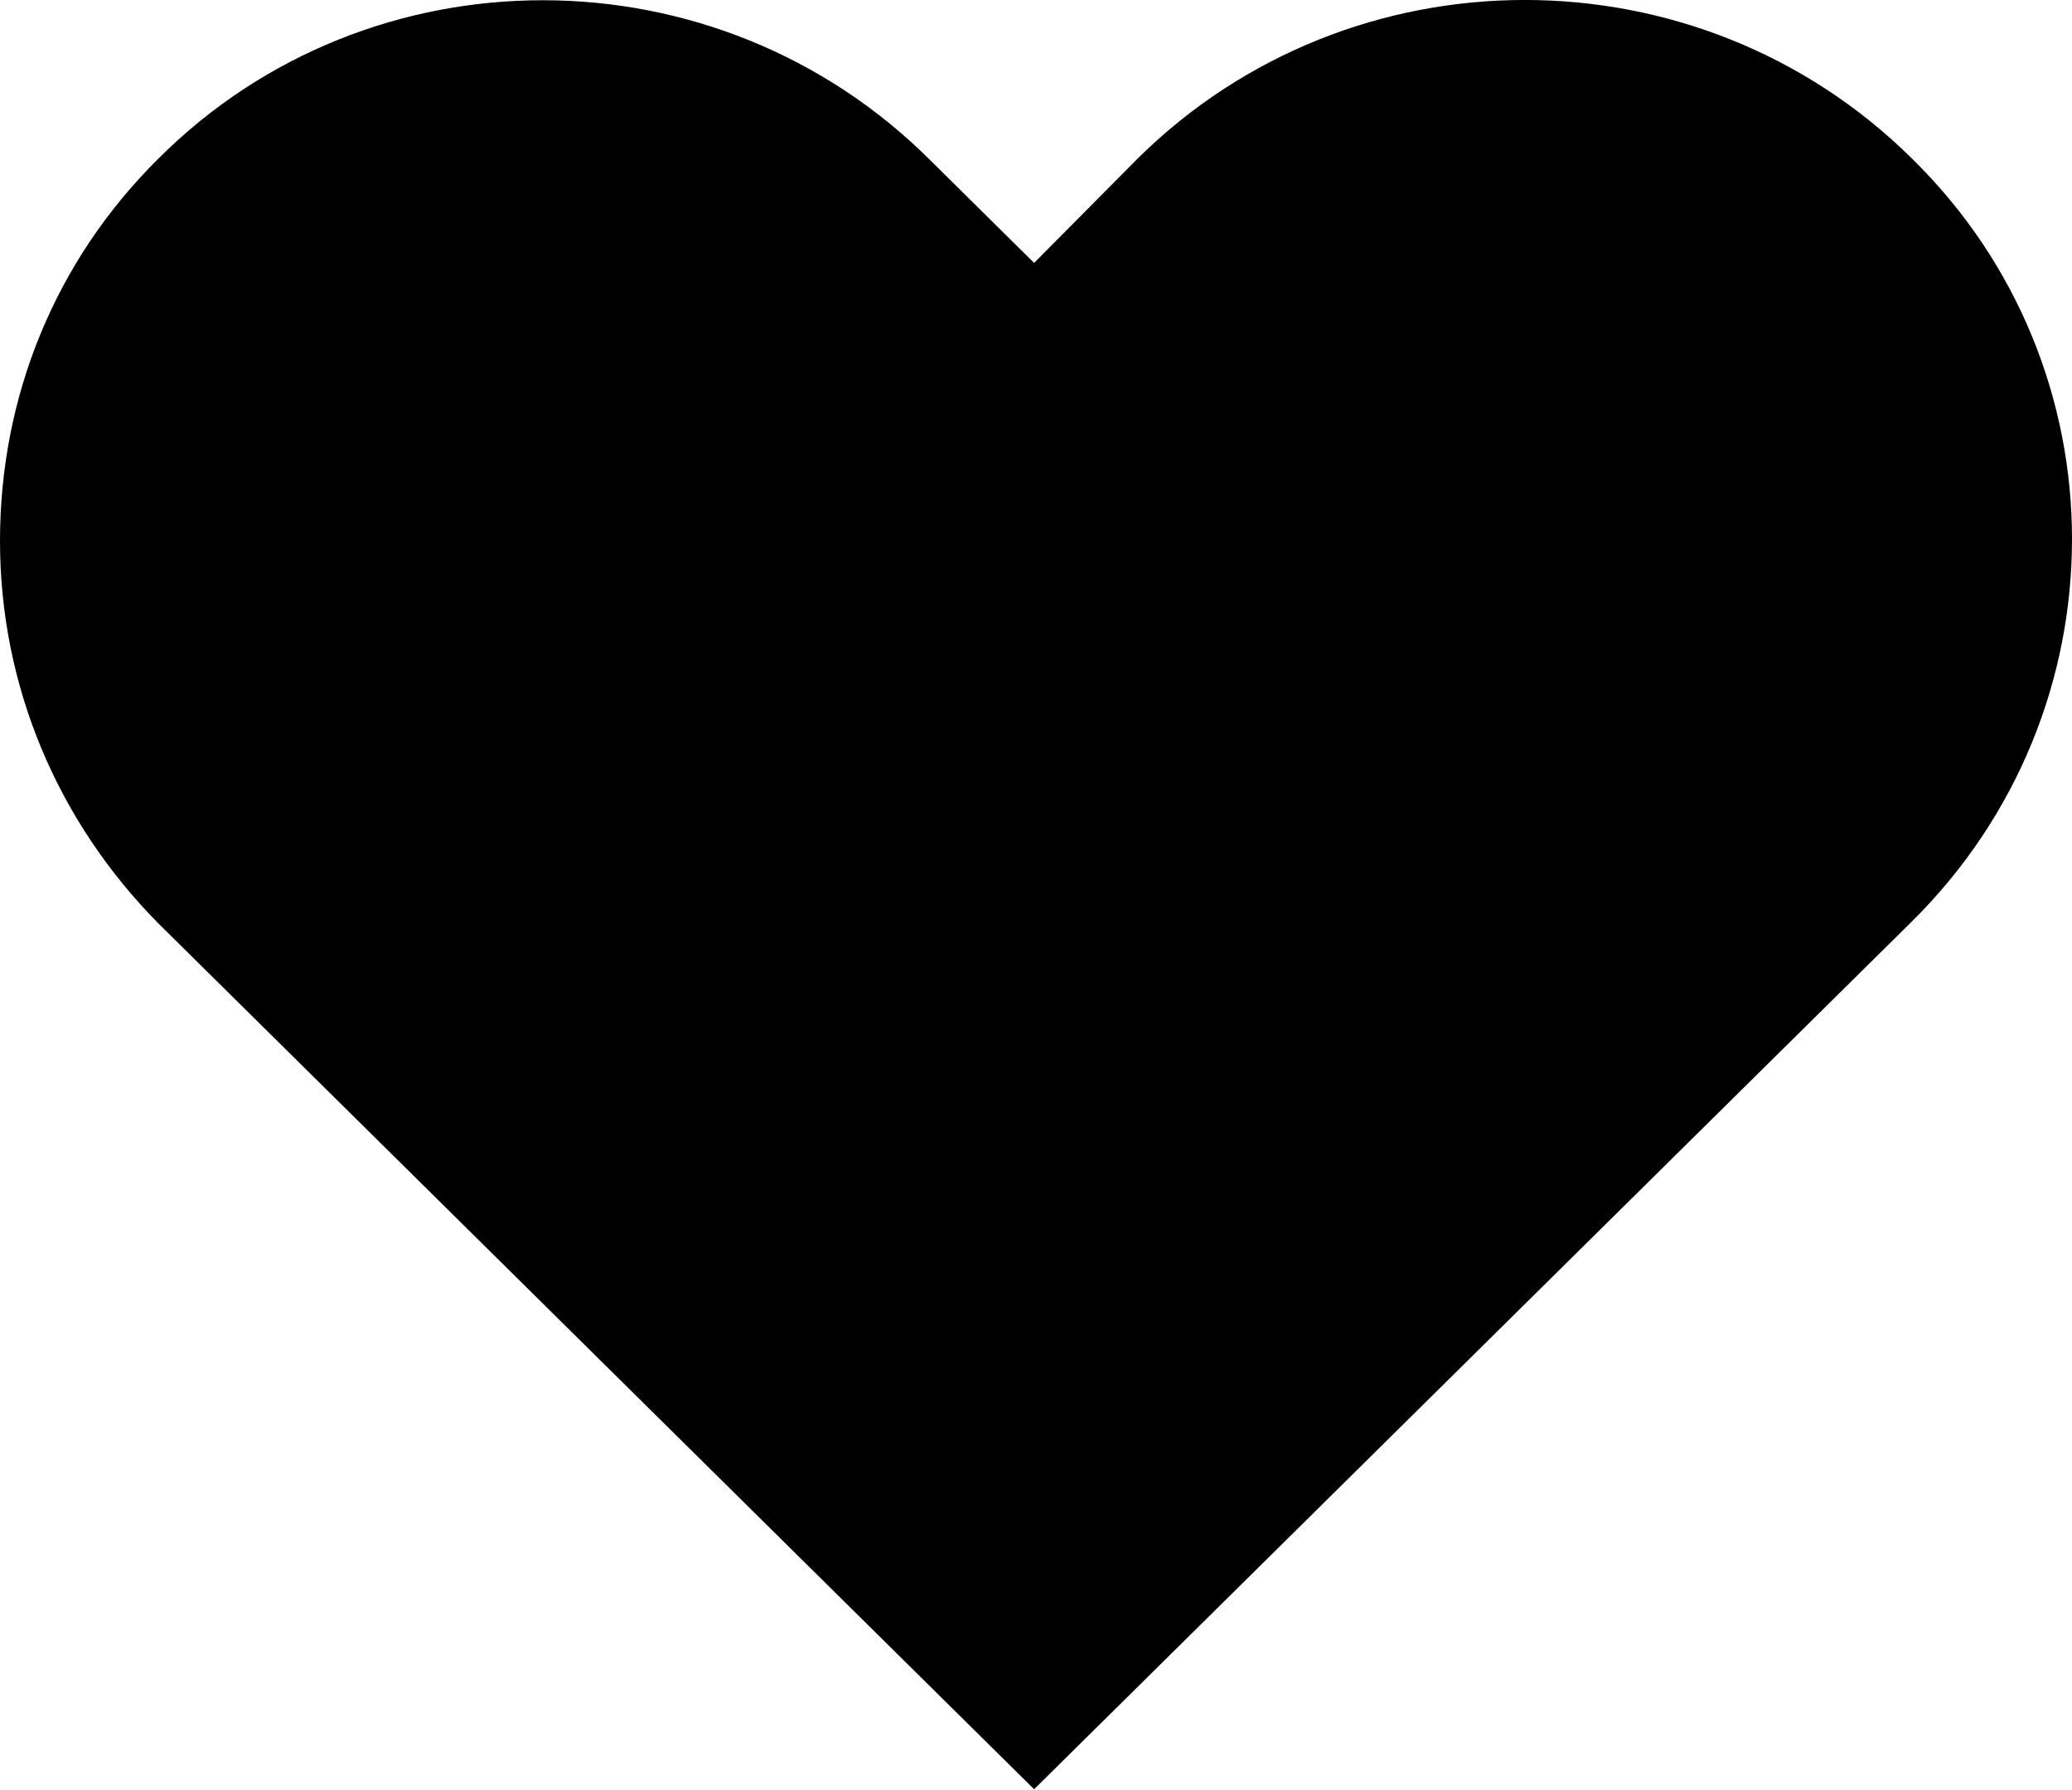
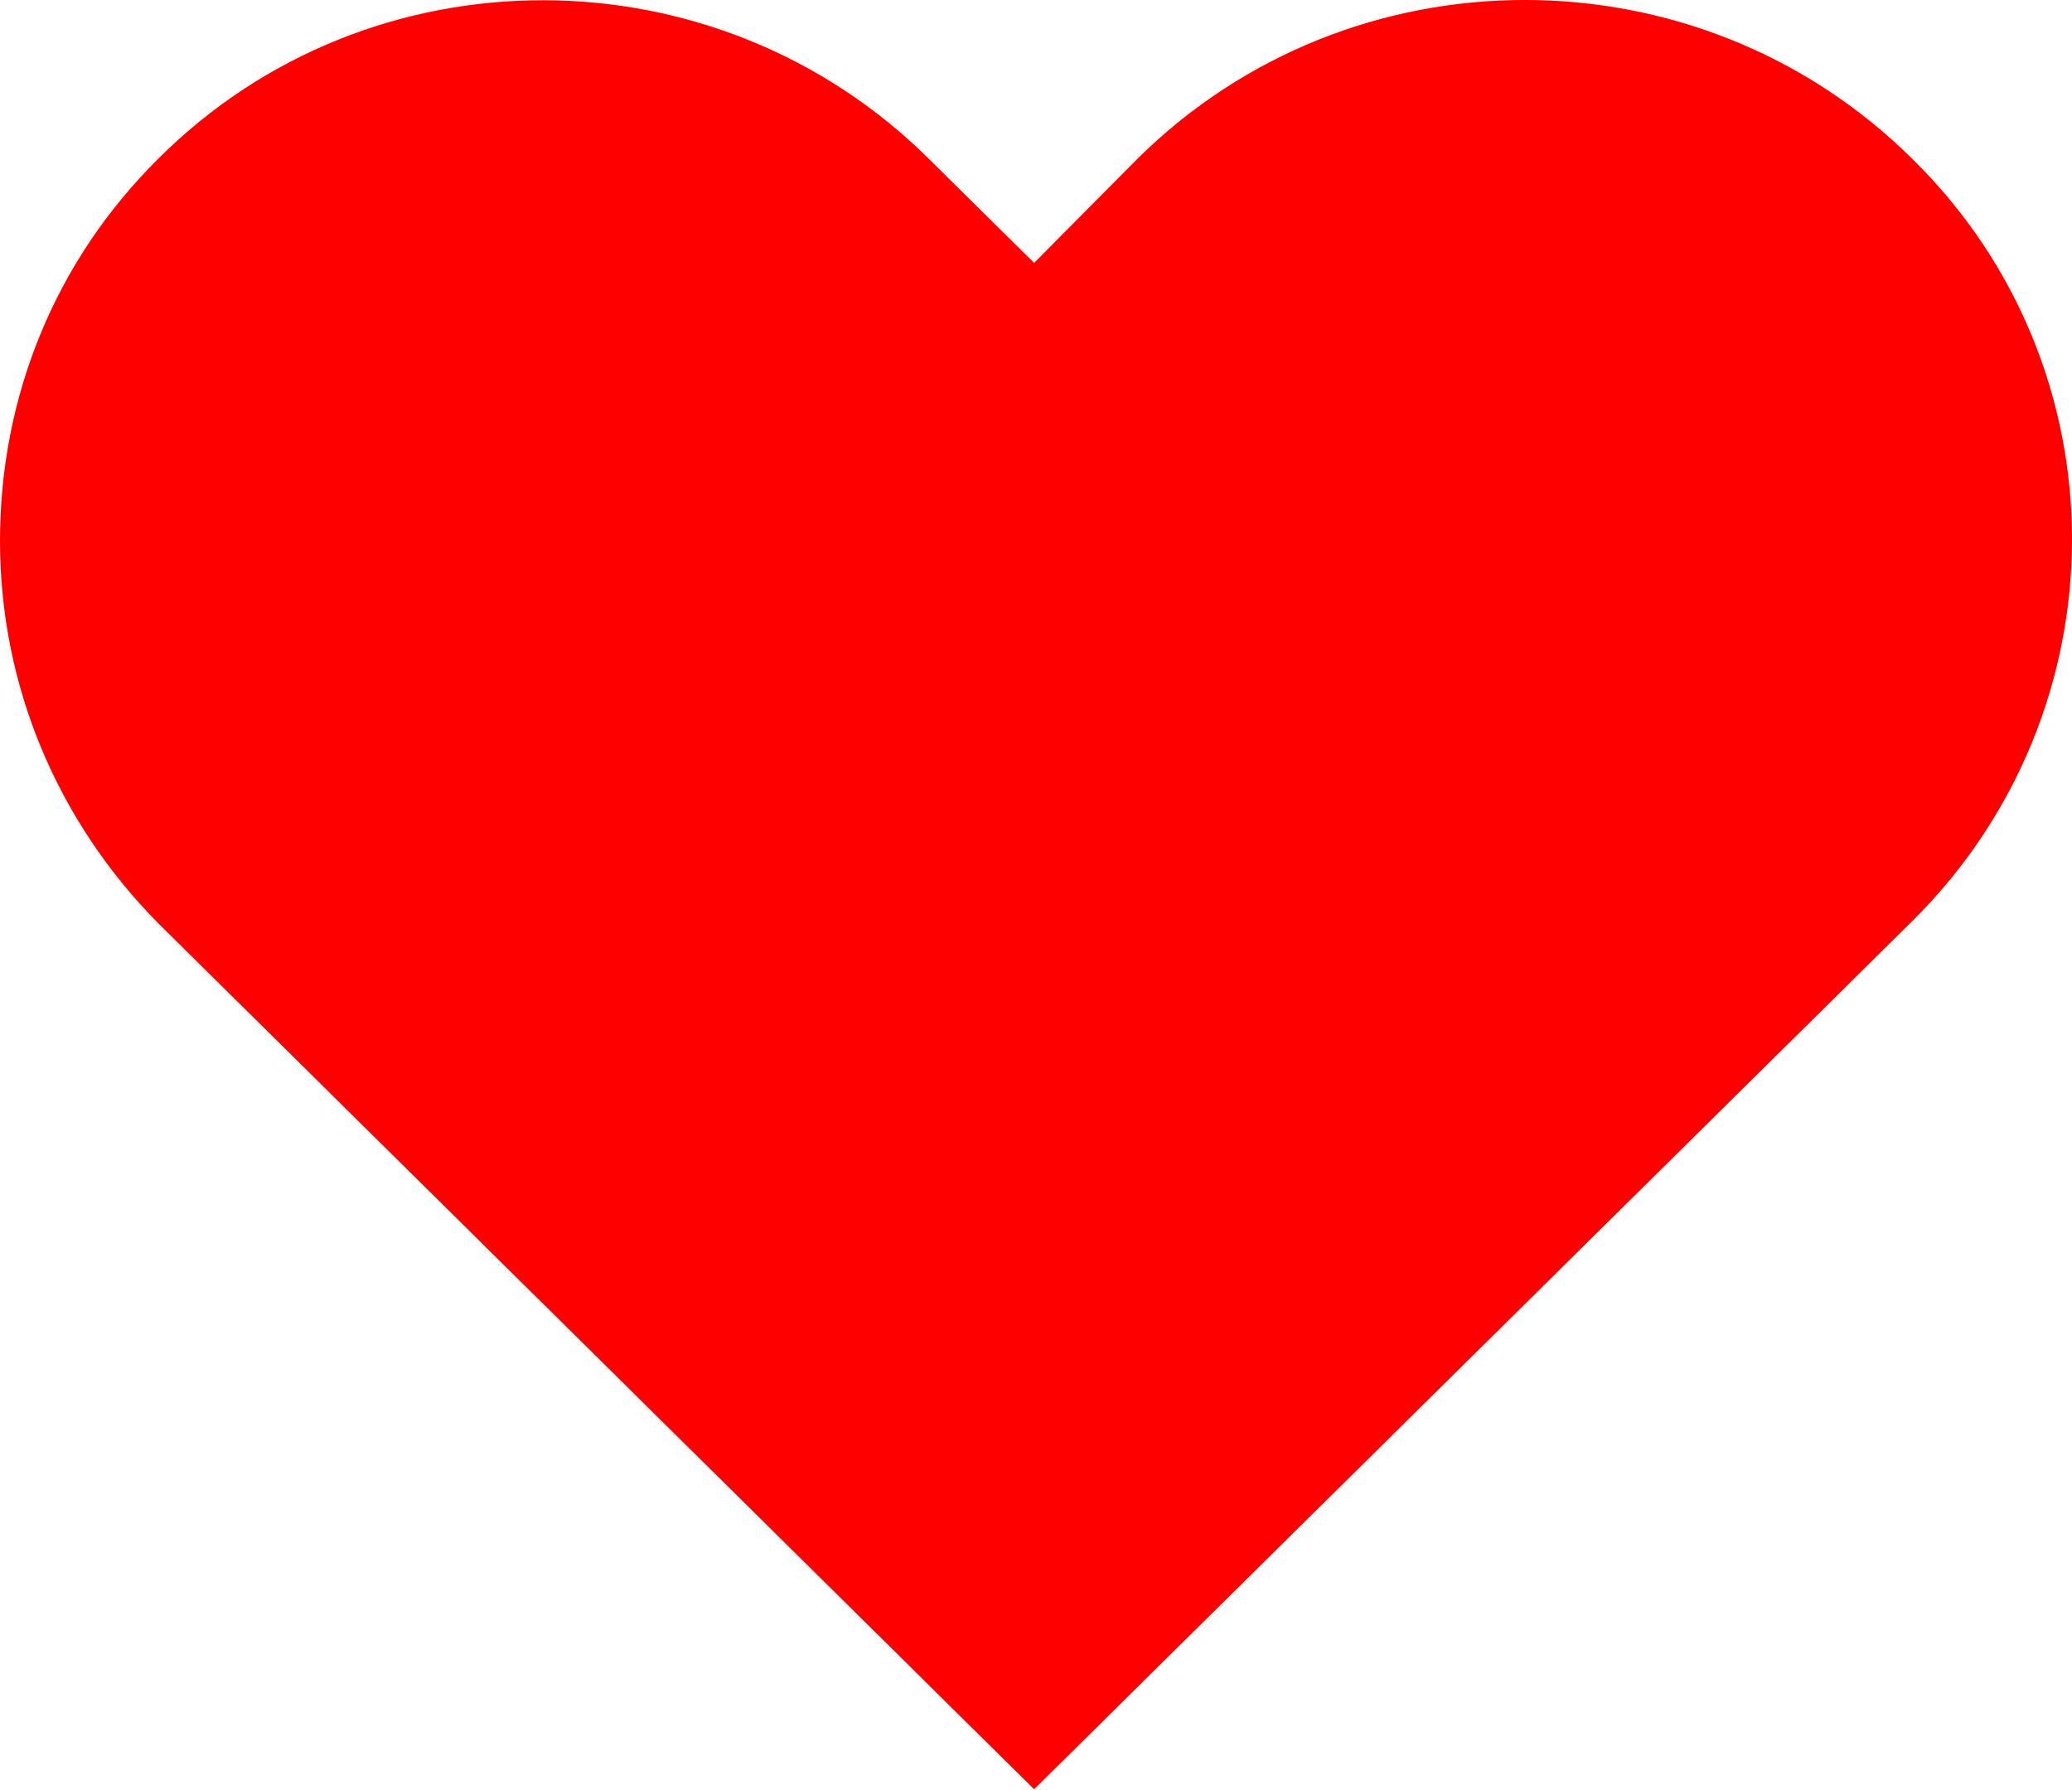
<svg xmlns="http://www.w3.org/2000/svg" width="22" height="19" viewBox="0 0 22 19" fill="none">
-   <path fill-rule="evenodd" clip-rule="evenodd" d="M20.299 1.682C22.567 3.902 22.567 7.543 20.299 9.786L10.98 19L1.684 9.808C0.606 8.72 0 7.277 0 5.745C0 4.213 0.584 2.77 1.684 1.682C3.93 -0.561 7.612 -0.561 9.88 1.704L10.98 2.792L12.081 1.682C14.349 -0.561 18.031 -0.561 20.299 1.682Z" fill="black" />
+   <path fill-rule="evenodd" clip-rule="evenodd" d="M20.299 1.682C22.567 3.902 22.567 7.543 20.299 9.786L10.98 19L1.684 9.808C0.606 8.72 0 7.277 0 5.745C0 4.213 0.584 2.77 1.684 1.682C3.93 -0.561 7.612 -0.561 9.88 1.704L10.98 2.792L12.081 1.682C14.349 -0.561 18.031 -0.561 20.299 1.682Z" fill="red" />
</svg>
